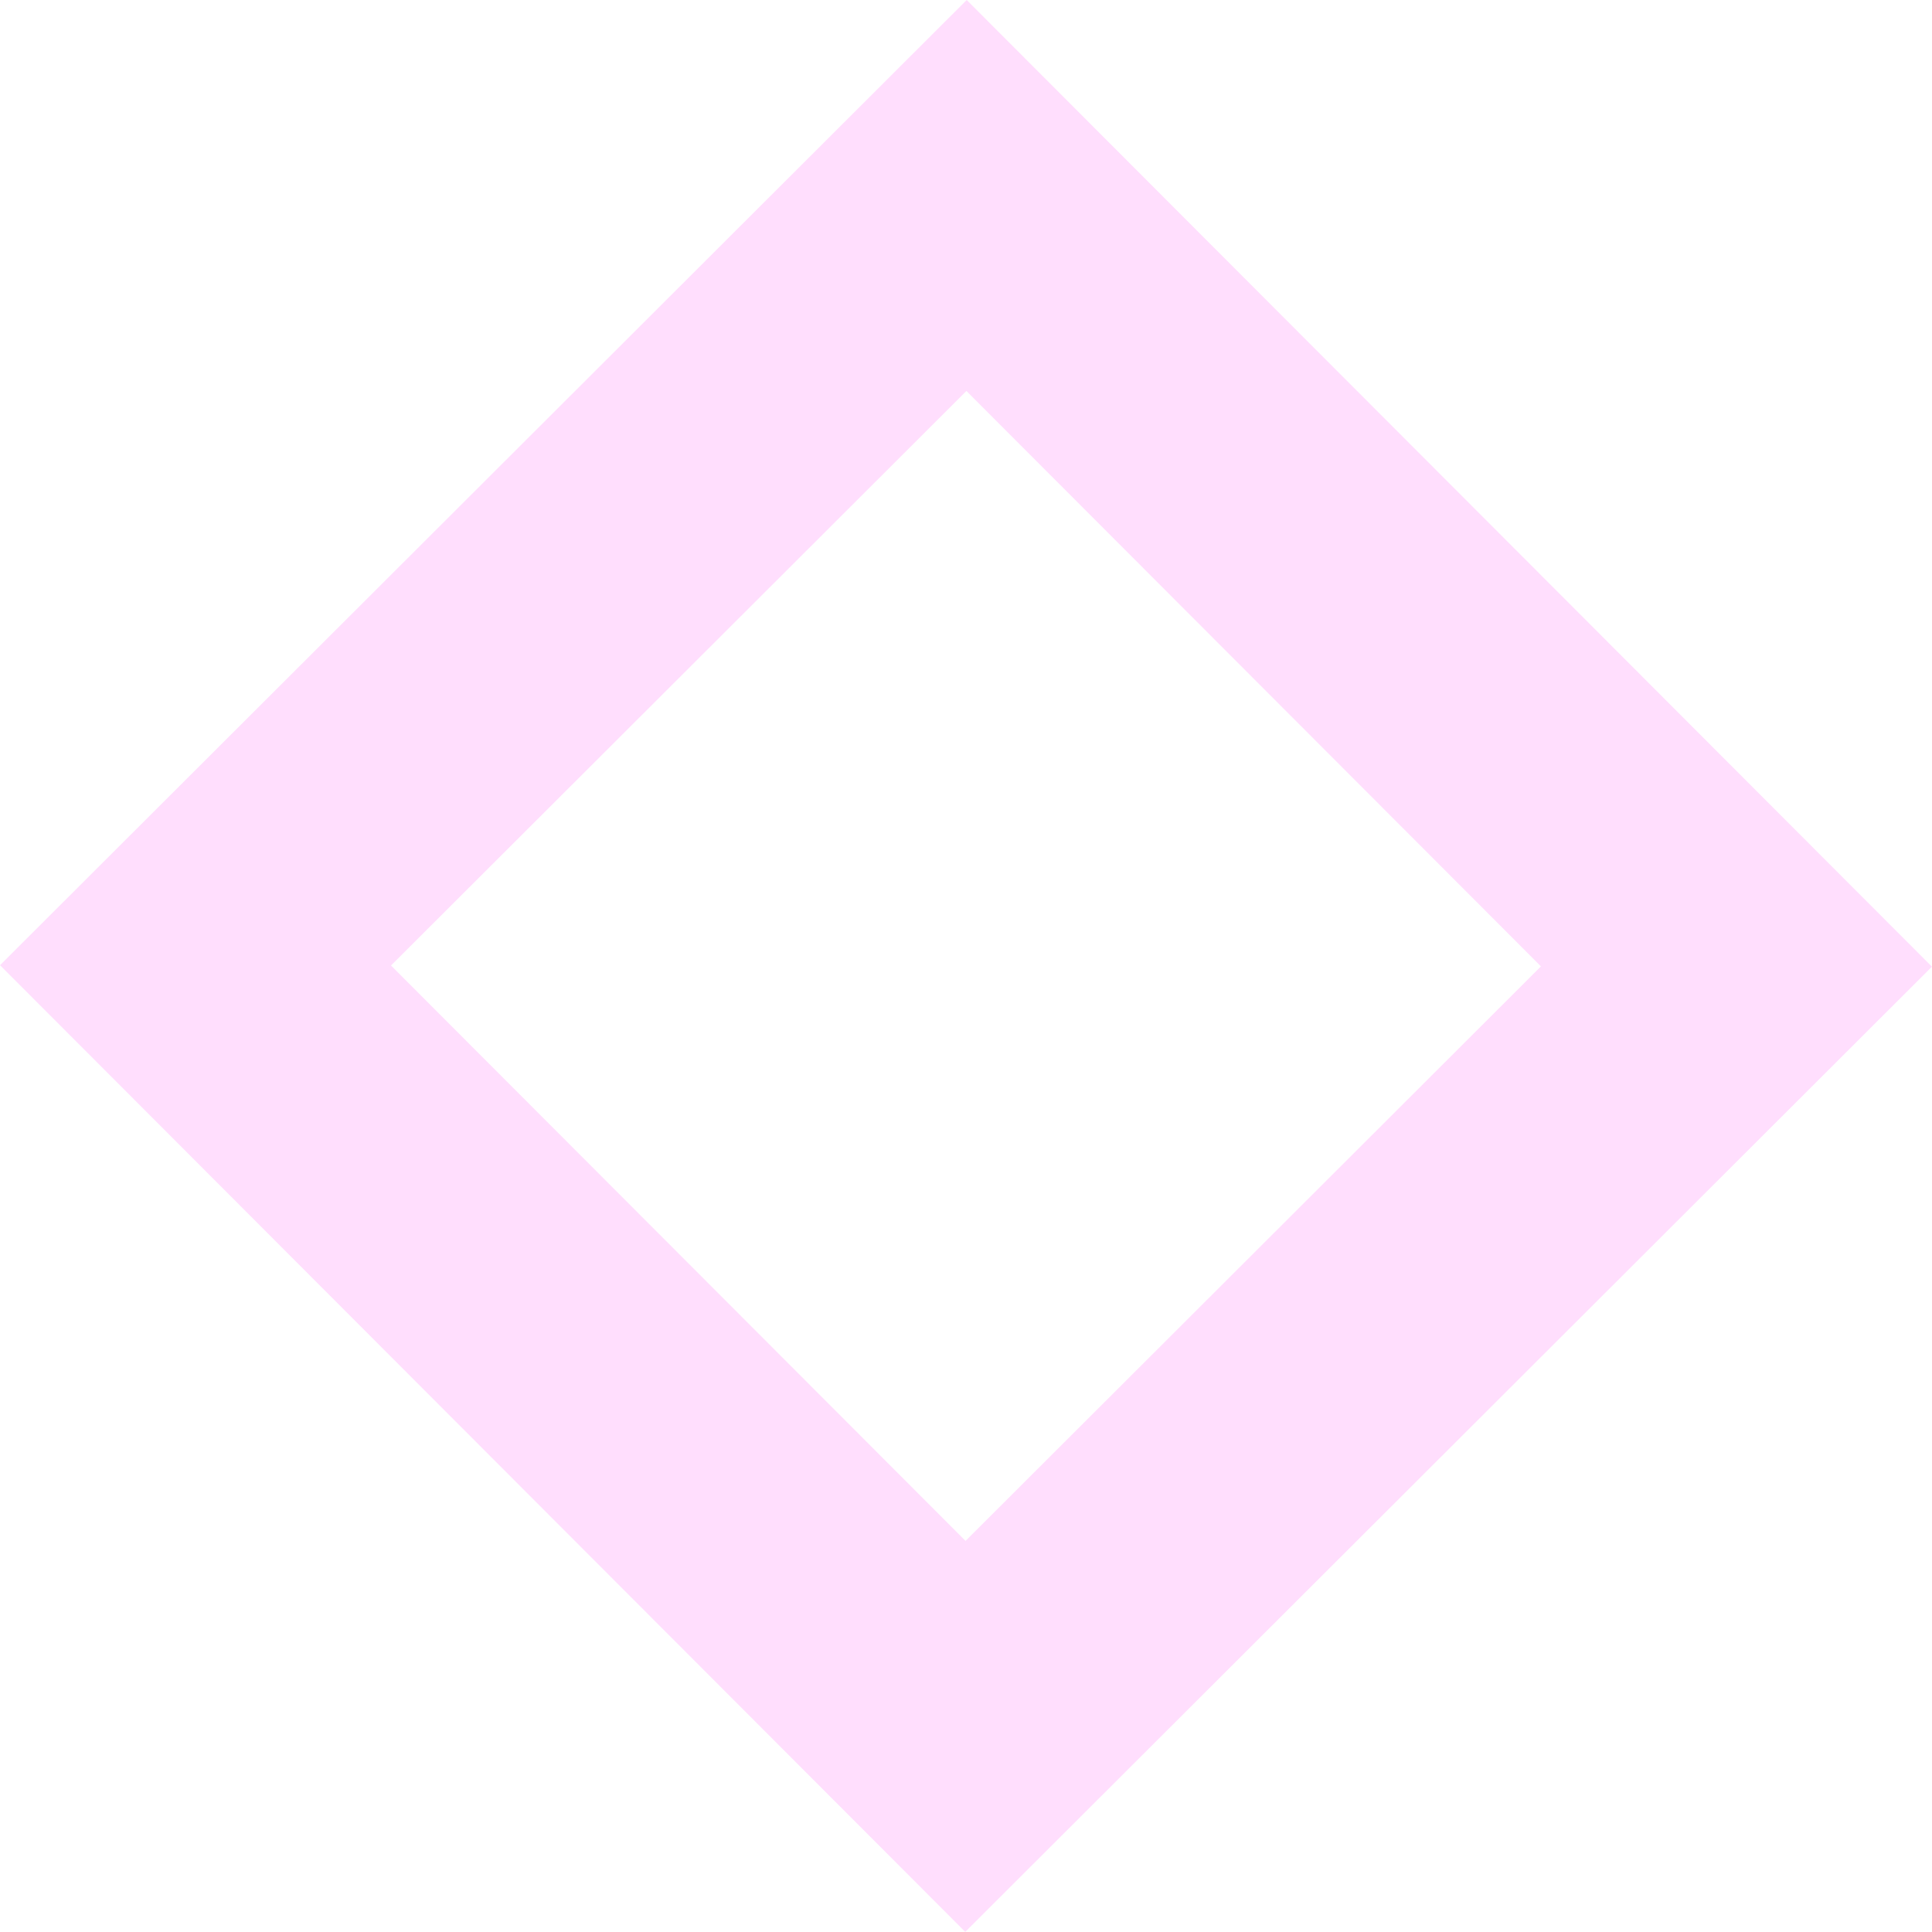
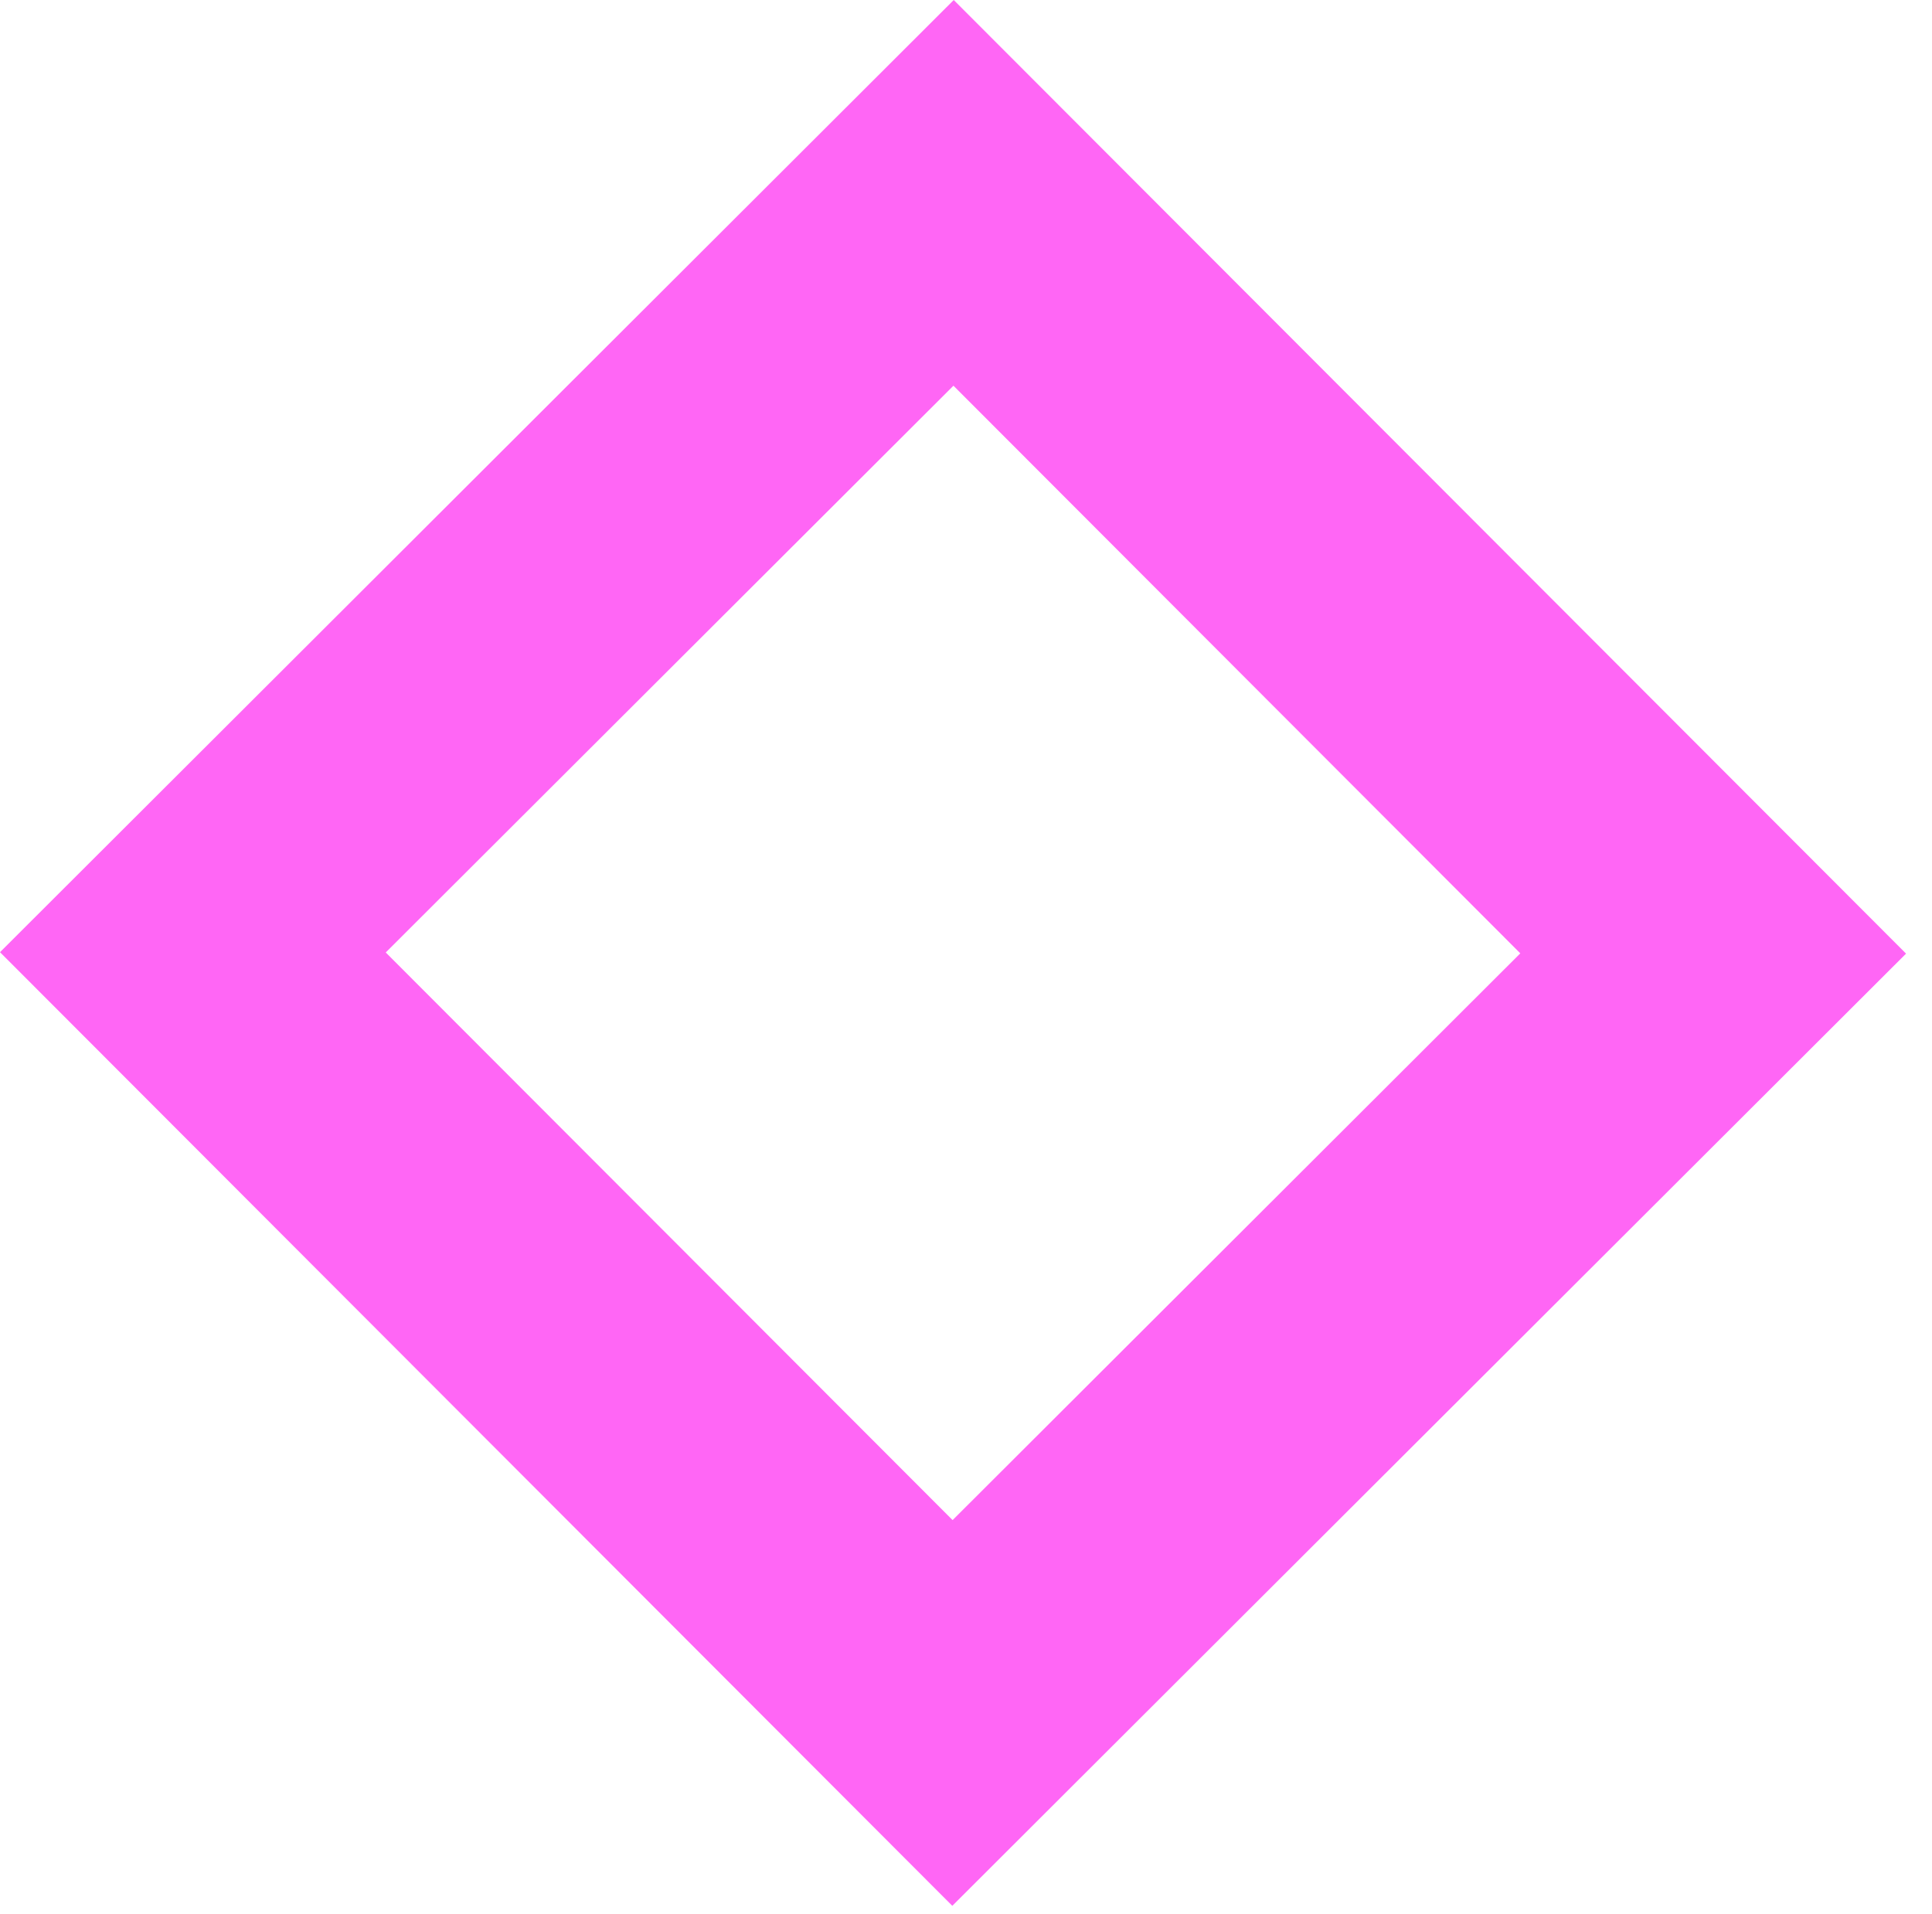
- <svg xmlns="http://www.w3.org/2000/svg" width="100%" height="100%" viewBox="0 0 594 594" version="1.1" xml:space="preserve" style="fill-rule:evenodd;clip-rule:evenodd;stroke-linejoin:round;stroke-miterlimit:2;">
-   <g transform="matrix(1.11476,0,0,0.994963,1769.32,-95.7795)">
-     <g transform="matrix(0.897051,0,0,1.00505,-1879.62,-712.761)">
-       <path d="M919.985,1102.17L622.776,1398.93L326.015,1101.72L623.224,804.96L919.985,1102.17ZM799.777,1102.08L623.133,925.168L446.223,1101.81L622.867,1278.72L799.777,1102.08Z" style="fill:rgb(255,222,253);" />
+ <svg xmlns="http://www.w3.org/2000/svg" width="100%" height="100%" viewBox="0 0 976 967" version="1.1" xml:space="preserve" style="fill-rule:evenodd;clip-rule:evenodd;stroke-linejoin:round;stroke-miterlimit:2;">
+   <g transform="matrix(1,0,0,1,-1.13687e-13,-1496)">
+     <g transform="matrix(0.535184,0,0,0.761806,512.502,356.017)">
+       <rect id="Artboard2" x="-957.618" y="1496.42" width="1822.22" height="1268.25" style="fill:none;" />
+       <g id="Artboard21">
+         <g transform="matrix(3.02907,0,0,2.12796,-1945.14,-216.498)">
+           <path d="M919.985,1102.17L622.776,1398.93L326.015,1101.72L623.224,804.96L919.985,1102.17ZM799.777,1102.08L623.133,925.168L446.223,1101.81L622.867,1278.72L799.777,1102.08Z" style="fill:rgb(255,102,245);" />
+         </g>
+       </g>
    </g>
  </g>
</svg>
